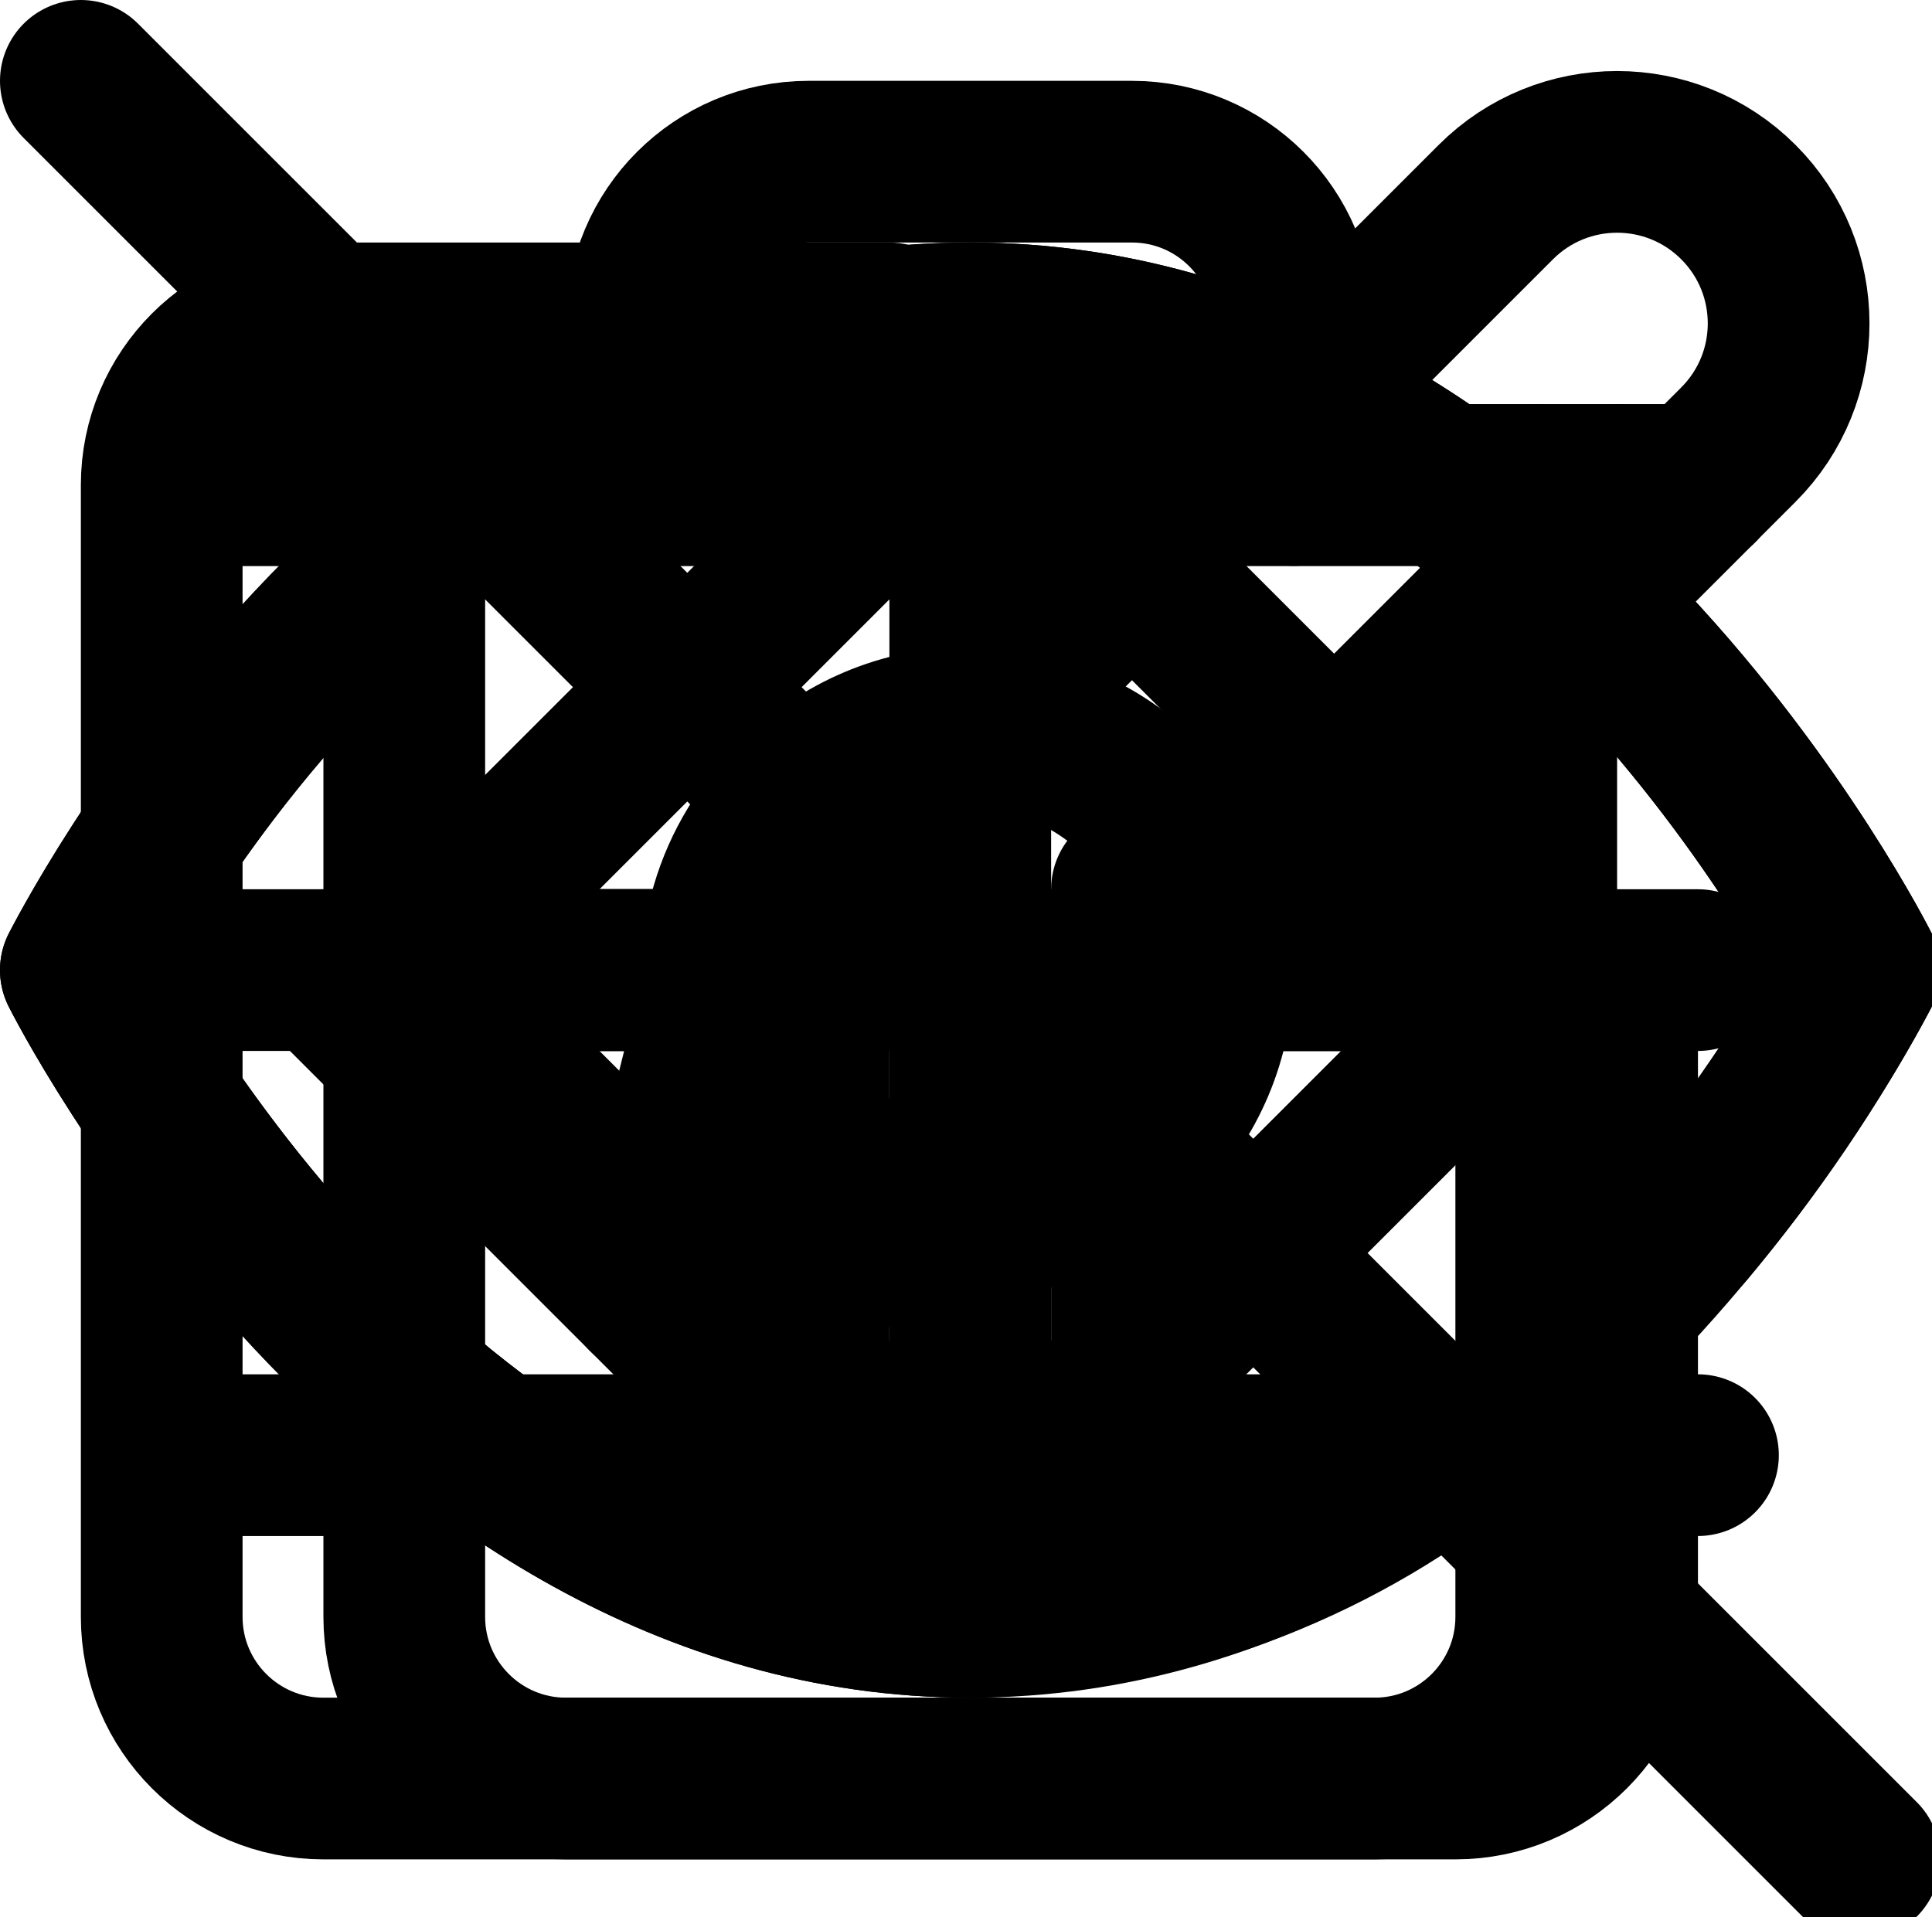
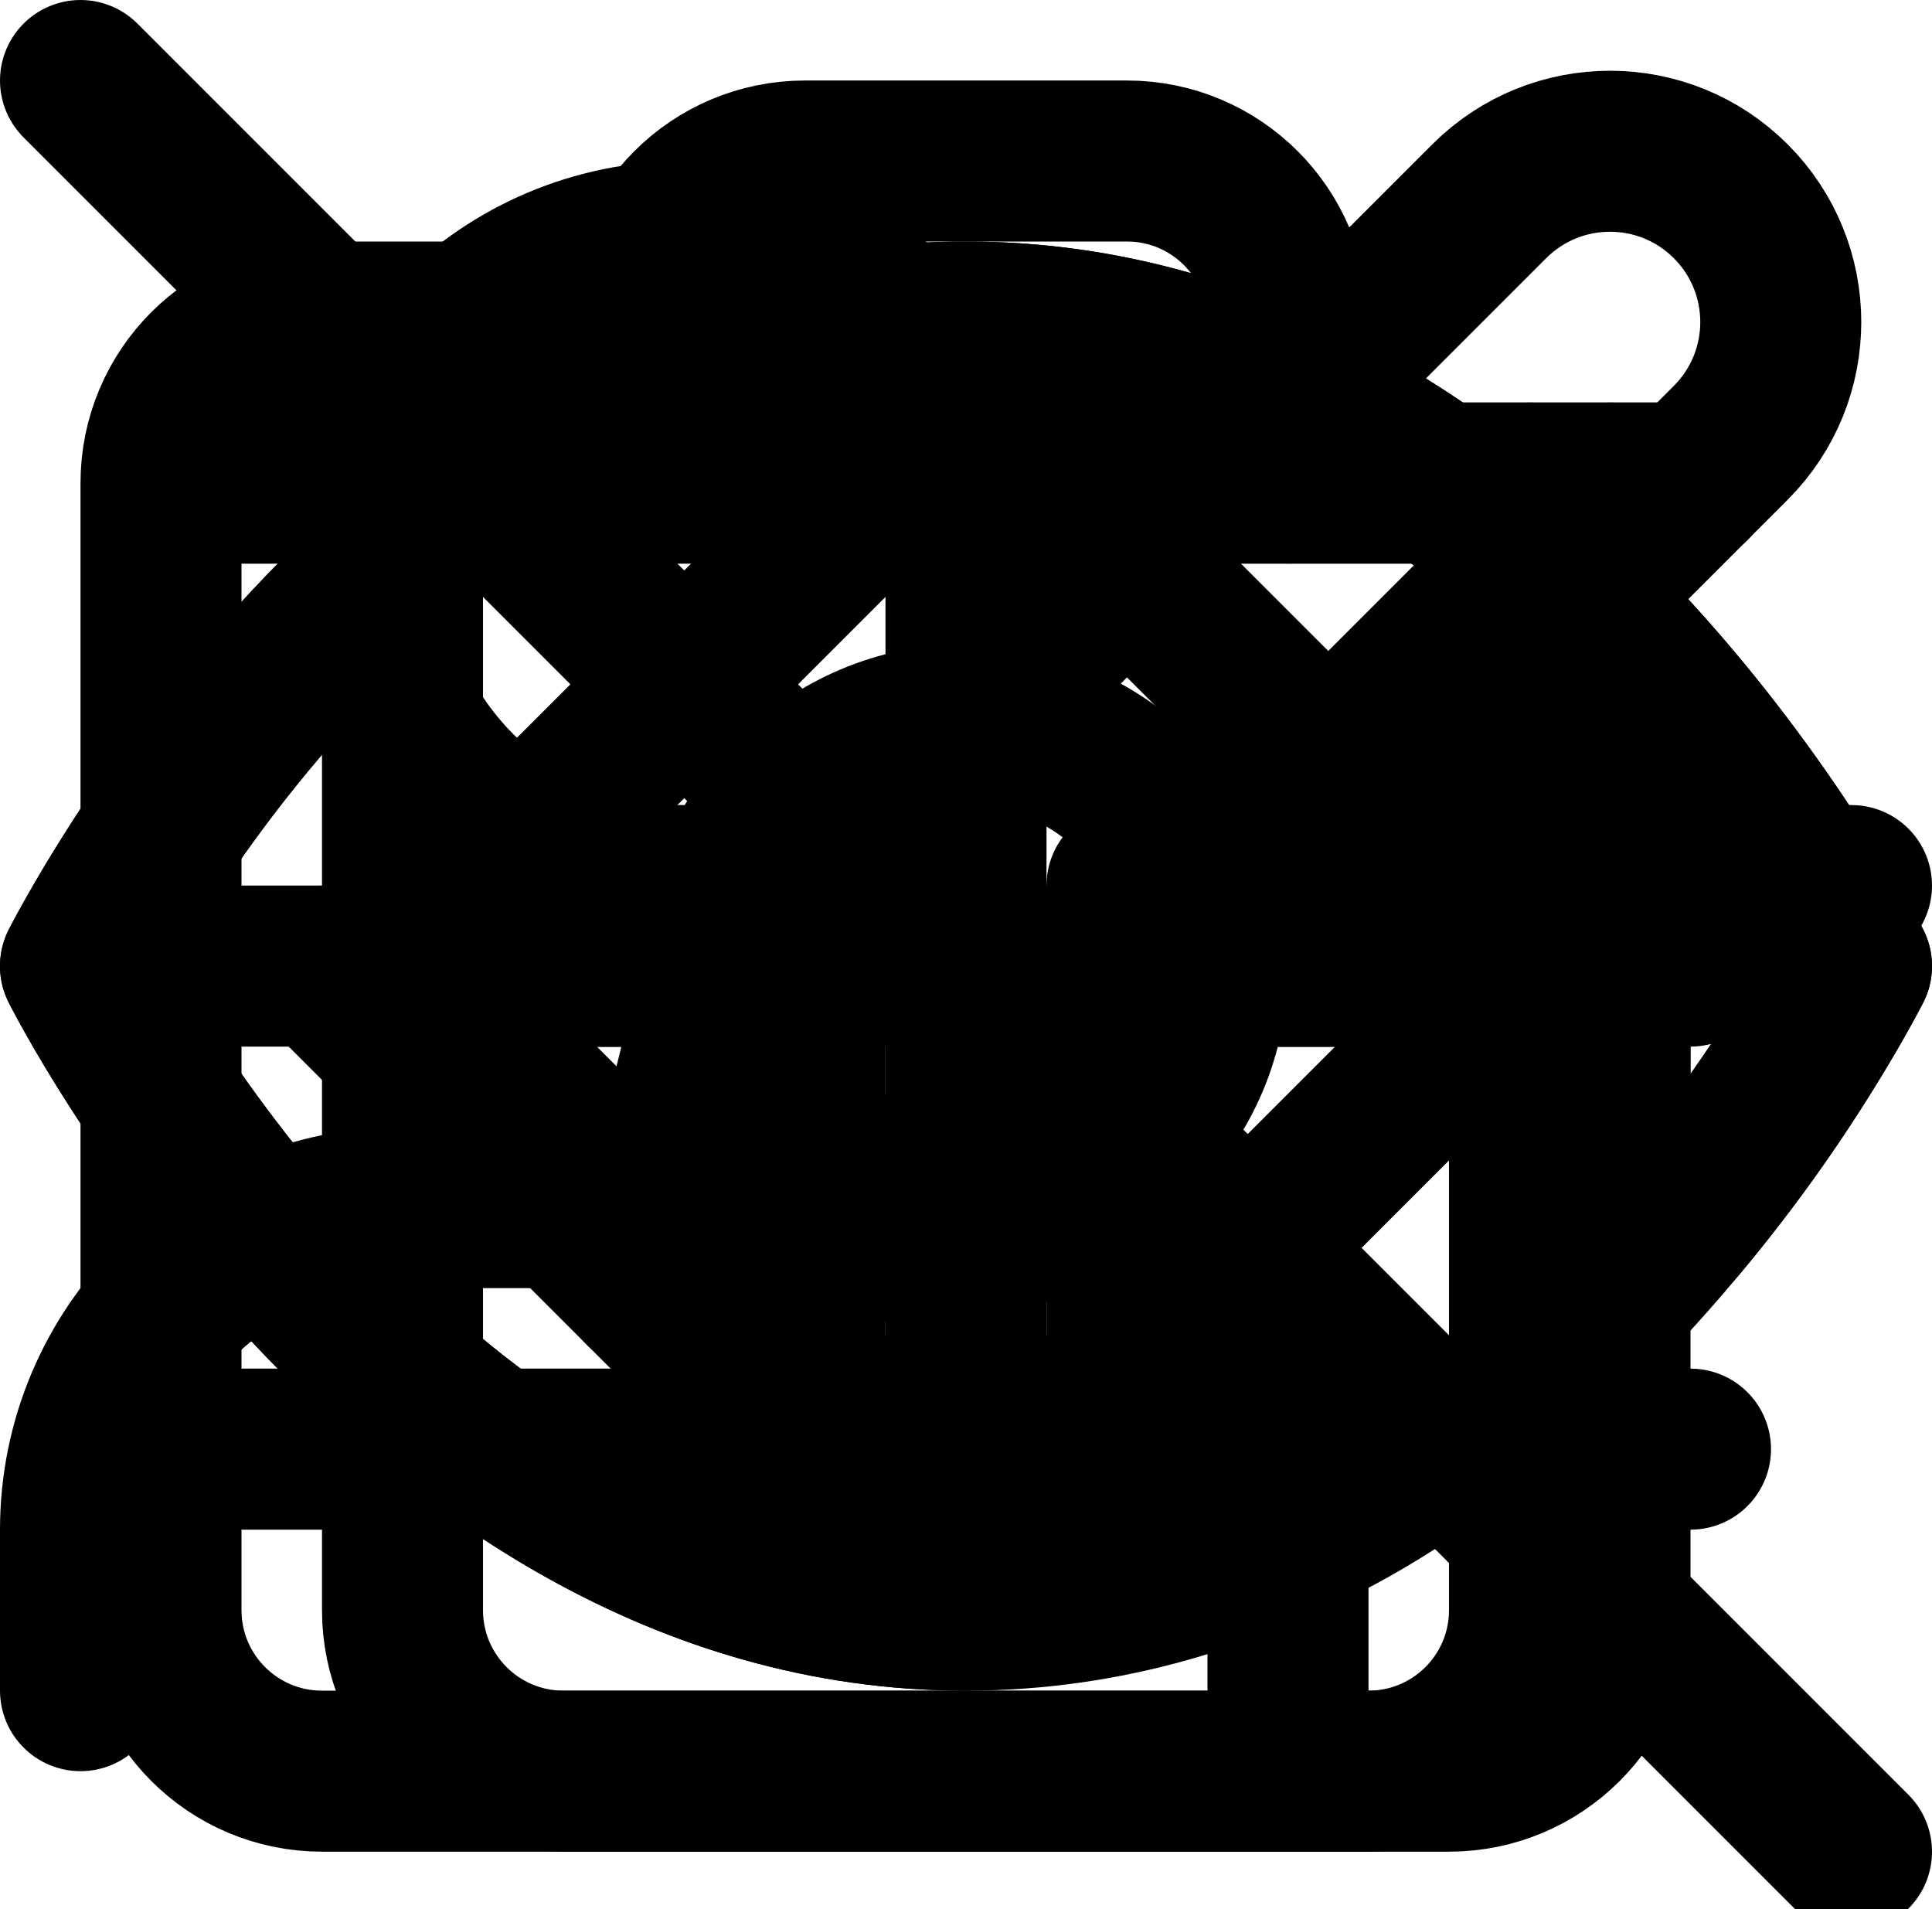
<svg xmlns="http://www.w3.org/2000/svg" version="1.1">
  <svg id="menu" width="24" height="24" viewBox="0 0 24 24" fill="none" stroke="currentColor" stroke-width="2" stroke-linecap="round" stroke-linejoin="round" class="feather feather-menu">
    <line x1="3" y1="12" x2="21" y2="12" />
    <line x1="3" y1="6" x2="21" y2="6" />
    <line x1="3" y1="18" x2="21" y2="18" />
  </svg>
  <svg id="arrow-left" width="24" height="24" viewBox="0 0 24 24" fill="none" stroke="currentColor" stroke-width="2" stroke-linecap="round" stroke-linejoin="round" class="feather feather-arrow-left">
    <line x1="19" y1="12" x2="5" y2="12" />
    <polyline points="12 19 5 12 12 5" />
  </svg>
  <svg id="arrow-right" width="24" height="24" viewBox="0 0 24 24" fill="none" stroke="currentColor" stroke-width="2" stroke-linecap="round" stroke-linejoin="round" class="feather feather-arrow-right">
    <line x1="5" y1="12" x2="19" y2="12" />
    <polyline points="12 5 19 12 12 19" />
  </svg>
  <svg id="check" width="24" height="24" viewBox="0 0 24 24" fill="none" stroke="currentColor" stroke-width="2" stroke-linecap="round" stroke-linejoin="round" class="feather feather-check">
    <polyline points="20 6 9 17 4 12" />
  </svg>
  <svg id="minus" width="24" height="24" viewBox="0 0 24 24" fill="none" stroke="currentColor" stroke-width="2" stroke-linecap="round" stroke-linejoin="round" class="feather feather-minus">
    <line x1="5" y1="12" x2="19" y2="12" />
  </svg>
  <svg id="plus" width="24" height="24" viewBox="0 0 24 24" fill="none" stroke="currentColor" stroke-width="2" stroke-linecap="round" stroke-linejoin="round" class="feather feather-plus">
    <line x1="12" y1="5" x2="12" y2="19" />
    <line x1="5" y1="12" x2="19" y2="12" />
  </svg>
  <svg id="edit" width="24" height="24" viewBox="0 0 24 24" fill="none" stroke="currentColor" stroke-width="2" stroke-linecap="round" stroke-linejoin="round" class="feather feather-edit">
    <path d="M11 4H4a2 2 0 0 0-2 2v14a2 2 0 0 0 2 2h14a2 2 0 0 0 2-2v-7" />
    <path d="M18.5 2.5a2.121 2.121 0 0 1 3 3L12 15l-4 1 1-4 9.5-9.5z" />
  </svg>
  <svg id="trash" width="24" height="24" viewBox="0 0 24 24" fill="none" stroke="currentColor" stroke-width="2" stroke-linecap="round" stroke-linejoin="round" class="feather feather-trash-2">
    <polyline points="3 6 5 6 21 6" />
    <path d="M19 6v14a2 2 0 0 1-2 2H7a2 2 0 0 1-2-2V6m3 0V4a2 2 0 0 1 2-2h4a2 2 0 0 1 2 2v2" />
    <line x1="10" y1="11" x2="10" y2="17" />
    <line x1="14" y1="11" x2="14" y2="17" />
  </svg>
  <svg id="hide" width="24" height="24" viewBox="0 0 24 24" fill="none" stroke="currentColor" stroke-width="2" stroke-linecap="round" stroke-linejoin="round" class="feather feather-eye-off">
    <path d="M17.94 17.94A10.07 10.07 0 0 1 12 20c-7 0-11-8-11-8a18.45 18.45 0 0 1 5.06-5.94M9.9 4.24A9.12 9.12 0 0 1 12 4c7 0 11 8 11 8a18.5 18.5 0 0 1-2.16 3.19m-6.72-1.07a3 3 0 1 1-4.24-4.24" />
    <line x1="1" y1="1" x2="23" y2="23" />
  </svg>
  <svg id="show" width="24" height="24" viewBox="0 0 24 24" fill="none" stroke="currentColor" stroke-width="2" stroke-linecap="round" stroke-linejoin="round" class="feather feather-eye">
    <path d="M1 12s4-8 11-8 11 8 11 8-4 8-11 8-11-8-11-8z" />
    <circle cx="12" cy="12" r="3" />
  </svg>
+   <svg id="user-plus" width="24" height="24" viewBox="0 0 24 24" fill="none" stroke="currentColor" stroke-width="2" stroke-linecap="round" stroke-linejoin="round" class="feather feather-user-plus">
+     <path d="M16 21v-2a4 4 0 0 0-4-4H5a4 4 0 0 0-4 4v2" />
+     <circle cx="8.5" cy="7" r="4" />
+     <line x1="20" y1="8" x2="20" y2="14" />
+     <line x1="23" y1="11" x2="17" y2="11" />
+   </svg>
</svg>
